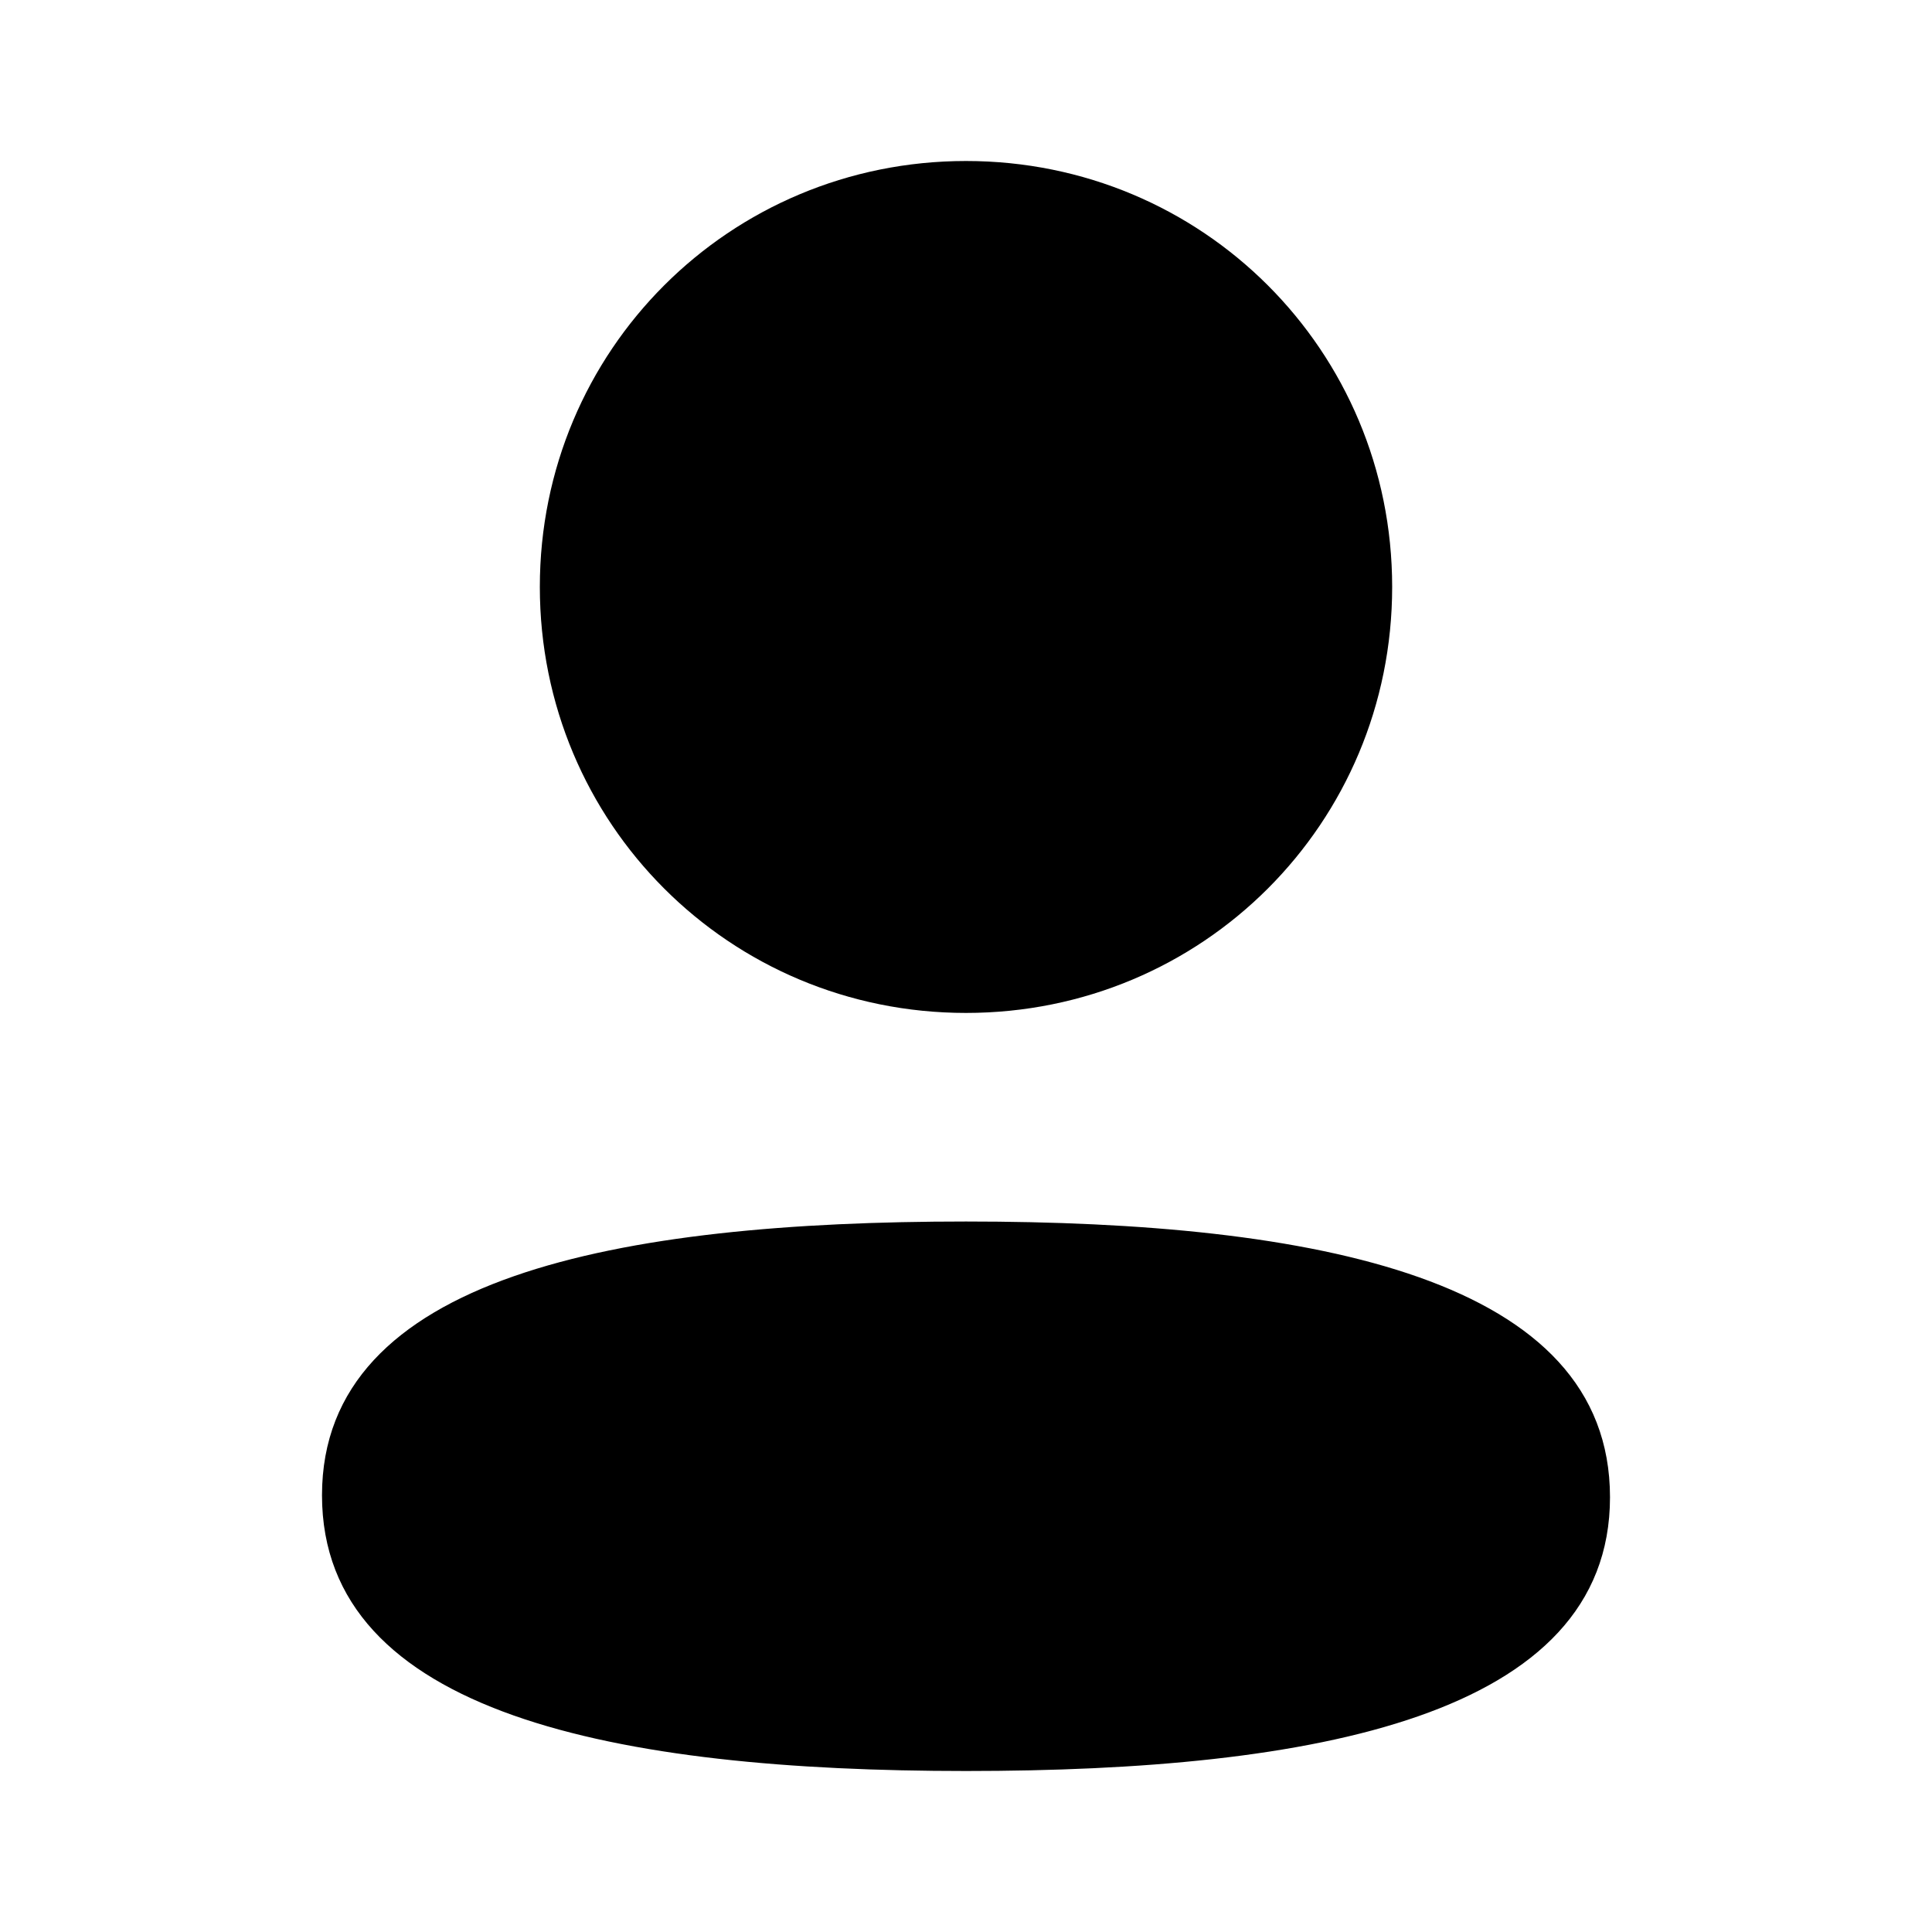
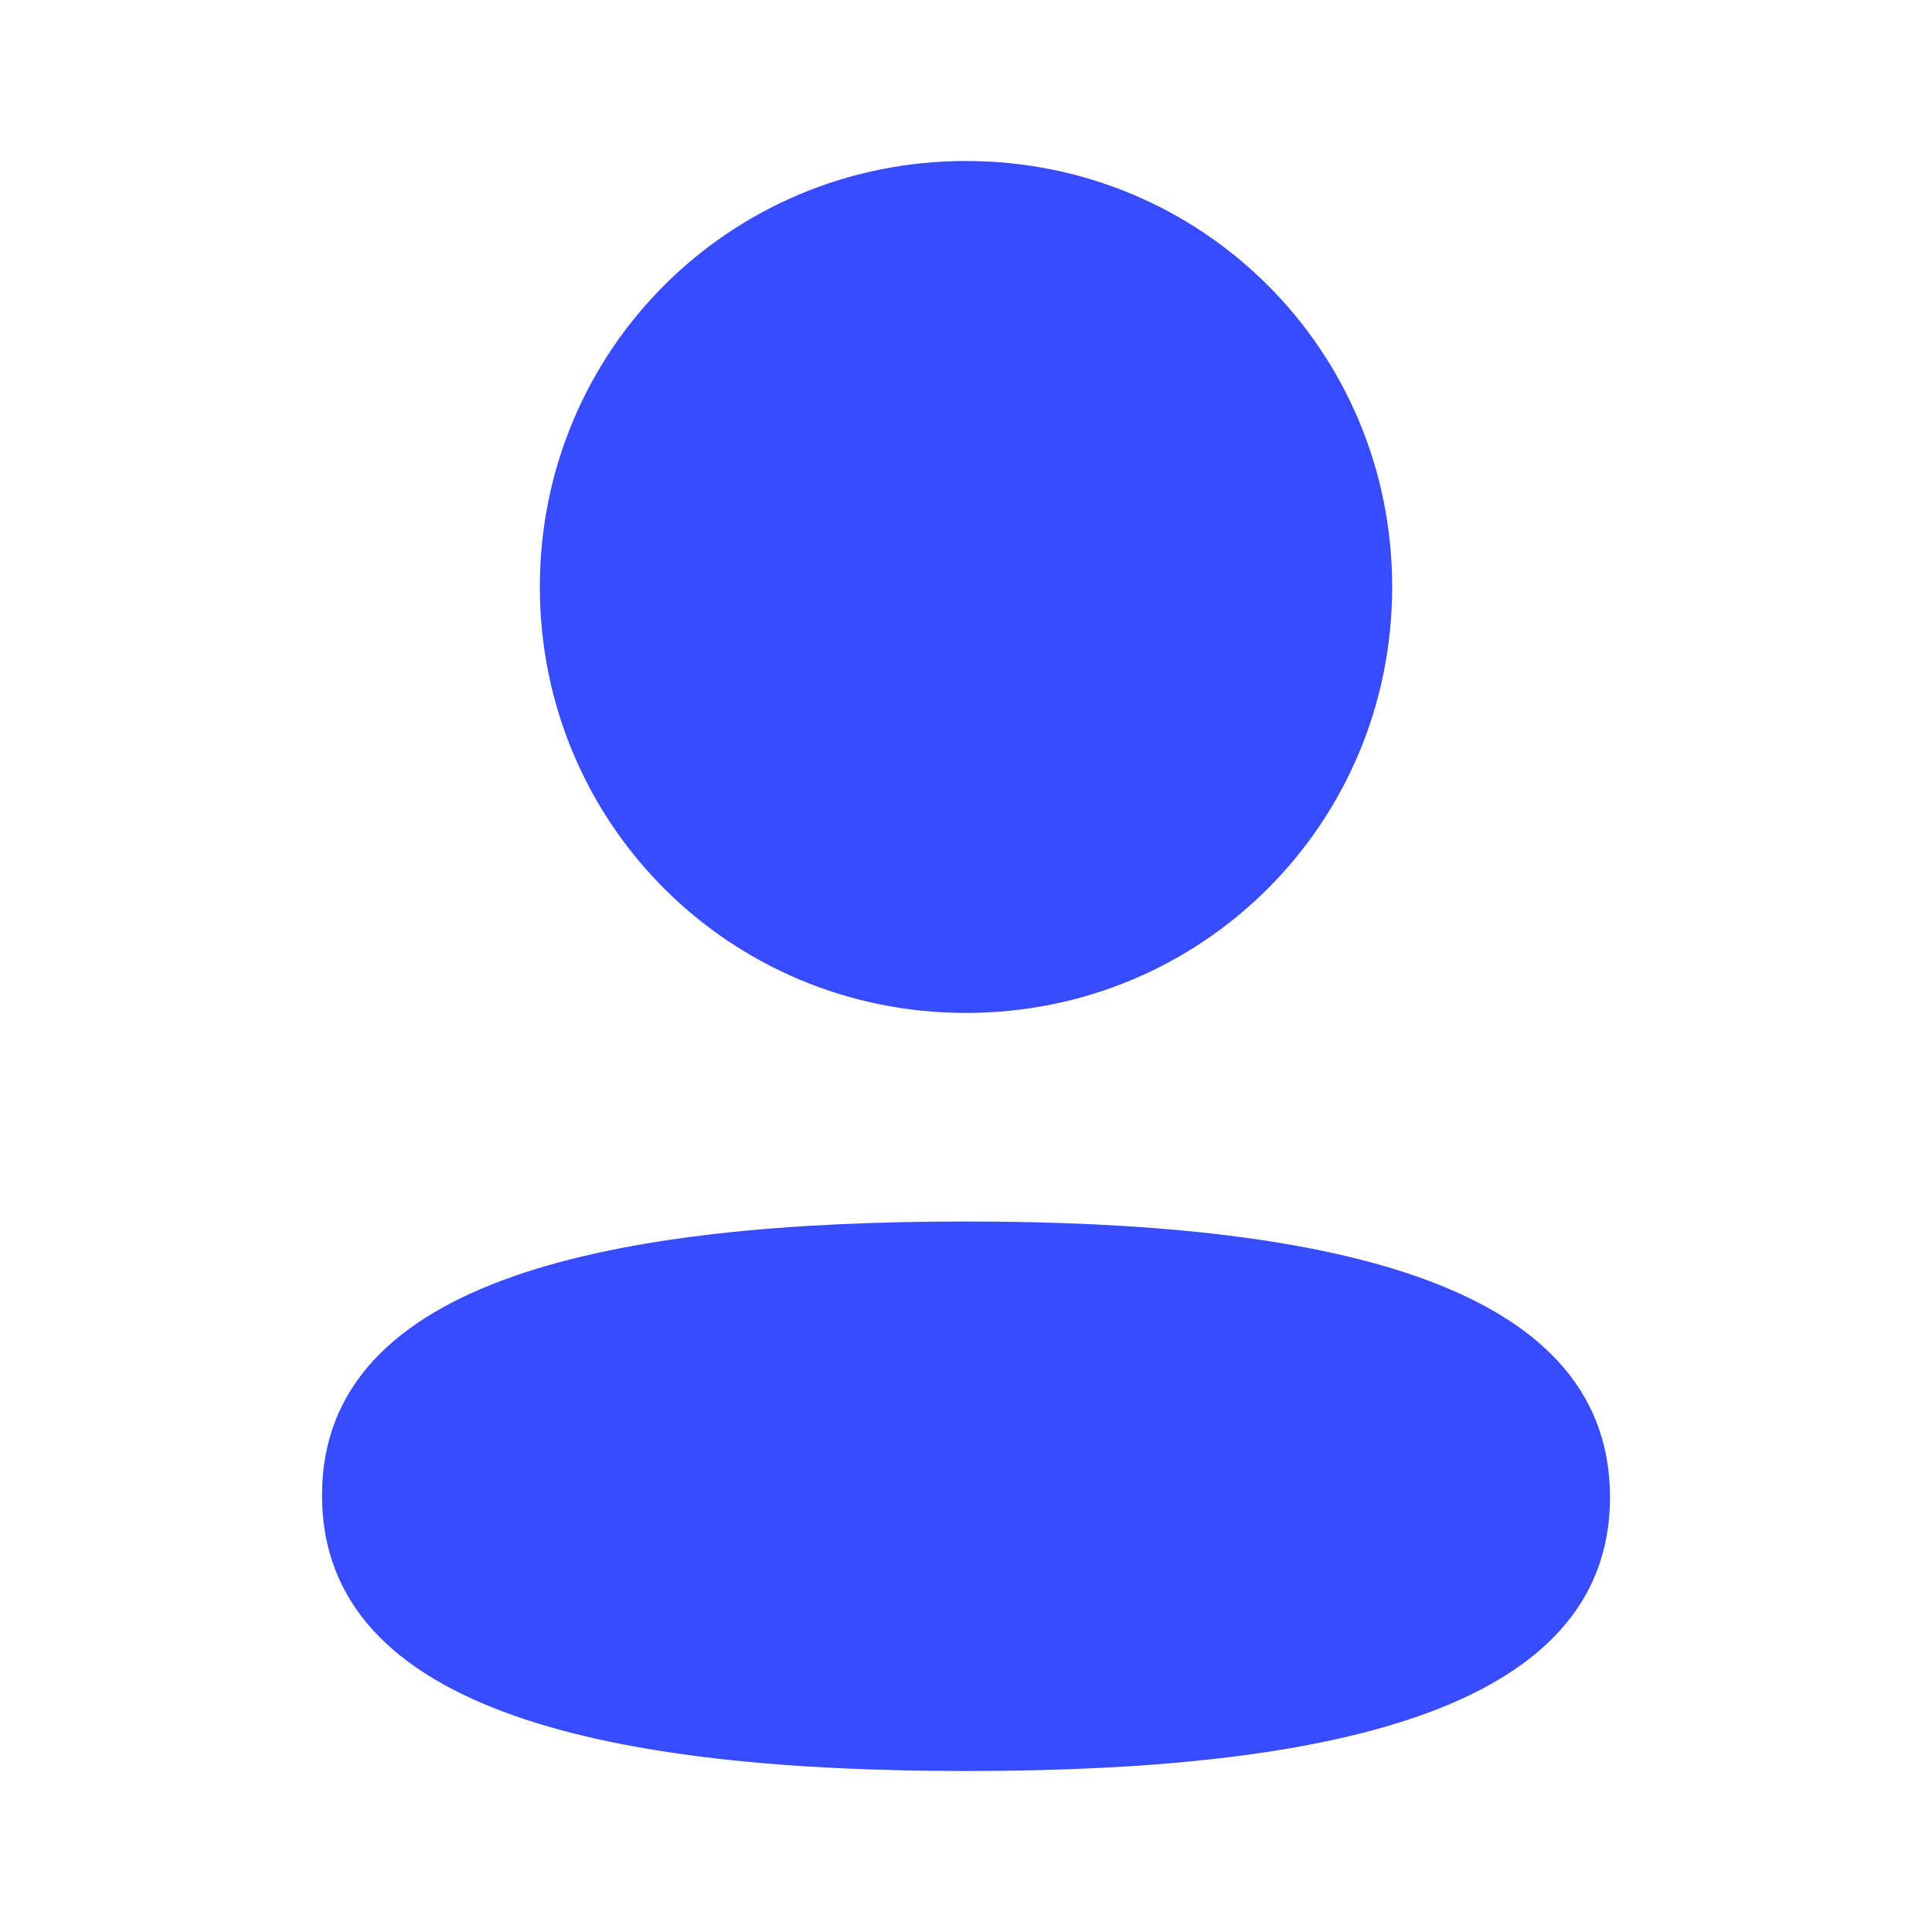
<svg xmlns="http://www.w3.org/2000/svg" width="24" height="24" viewBox="0 0 24 24" fill="none">
-   <path fill-rule="evenodd" clip-rule="evenodd" d="M17.294 7.291C17.294 10.228 14.939 12.583 12 12.583C9.062 12.583 6.706 10.228 6.706 7.291C6.706 4.354 9.062 2 12 2C14.939 2 17.294 4.354 17.294 7.291ZM12 22C7.662 22 4 21.295 4 18.575C4 15.854 7.685 15.174 12 15.174C16.339 15.174 20 15.879 20 18.599C20 21.32 16.315 22 12 22Z" fill="black" />
+   <path fill-rule="evenodd" clip-rule="evenodd" d="M17.294 7.291C17.294 10.228 14.939 12.583 12 12.583C9.062 12.583 6.706 10.228 6.706 7.291C6.706 4.354 9.062 2 12 2C14.939 2 17.294 4.354 17.294 7.291ZM12 22C7.662 22 4 21.295 4 18.575C4 15.854 7.685 15.174 12 15.174C16.339 15.174 20 15.879 20 18.599C20 21.32 16.315 22 12 22Z" fill="#374BFF" />
</svg>
